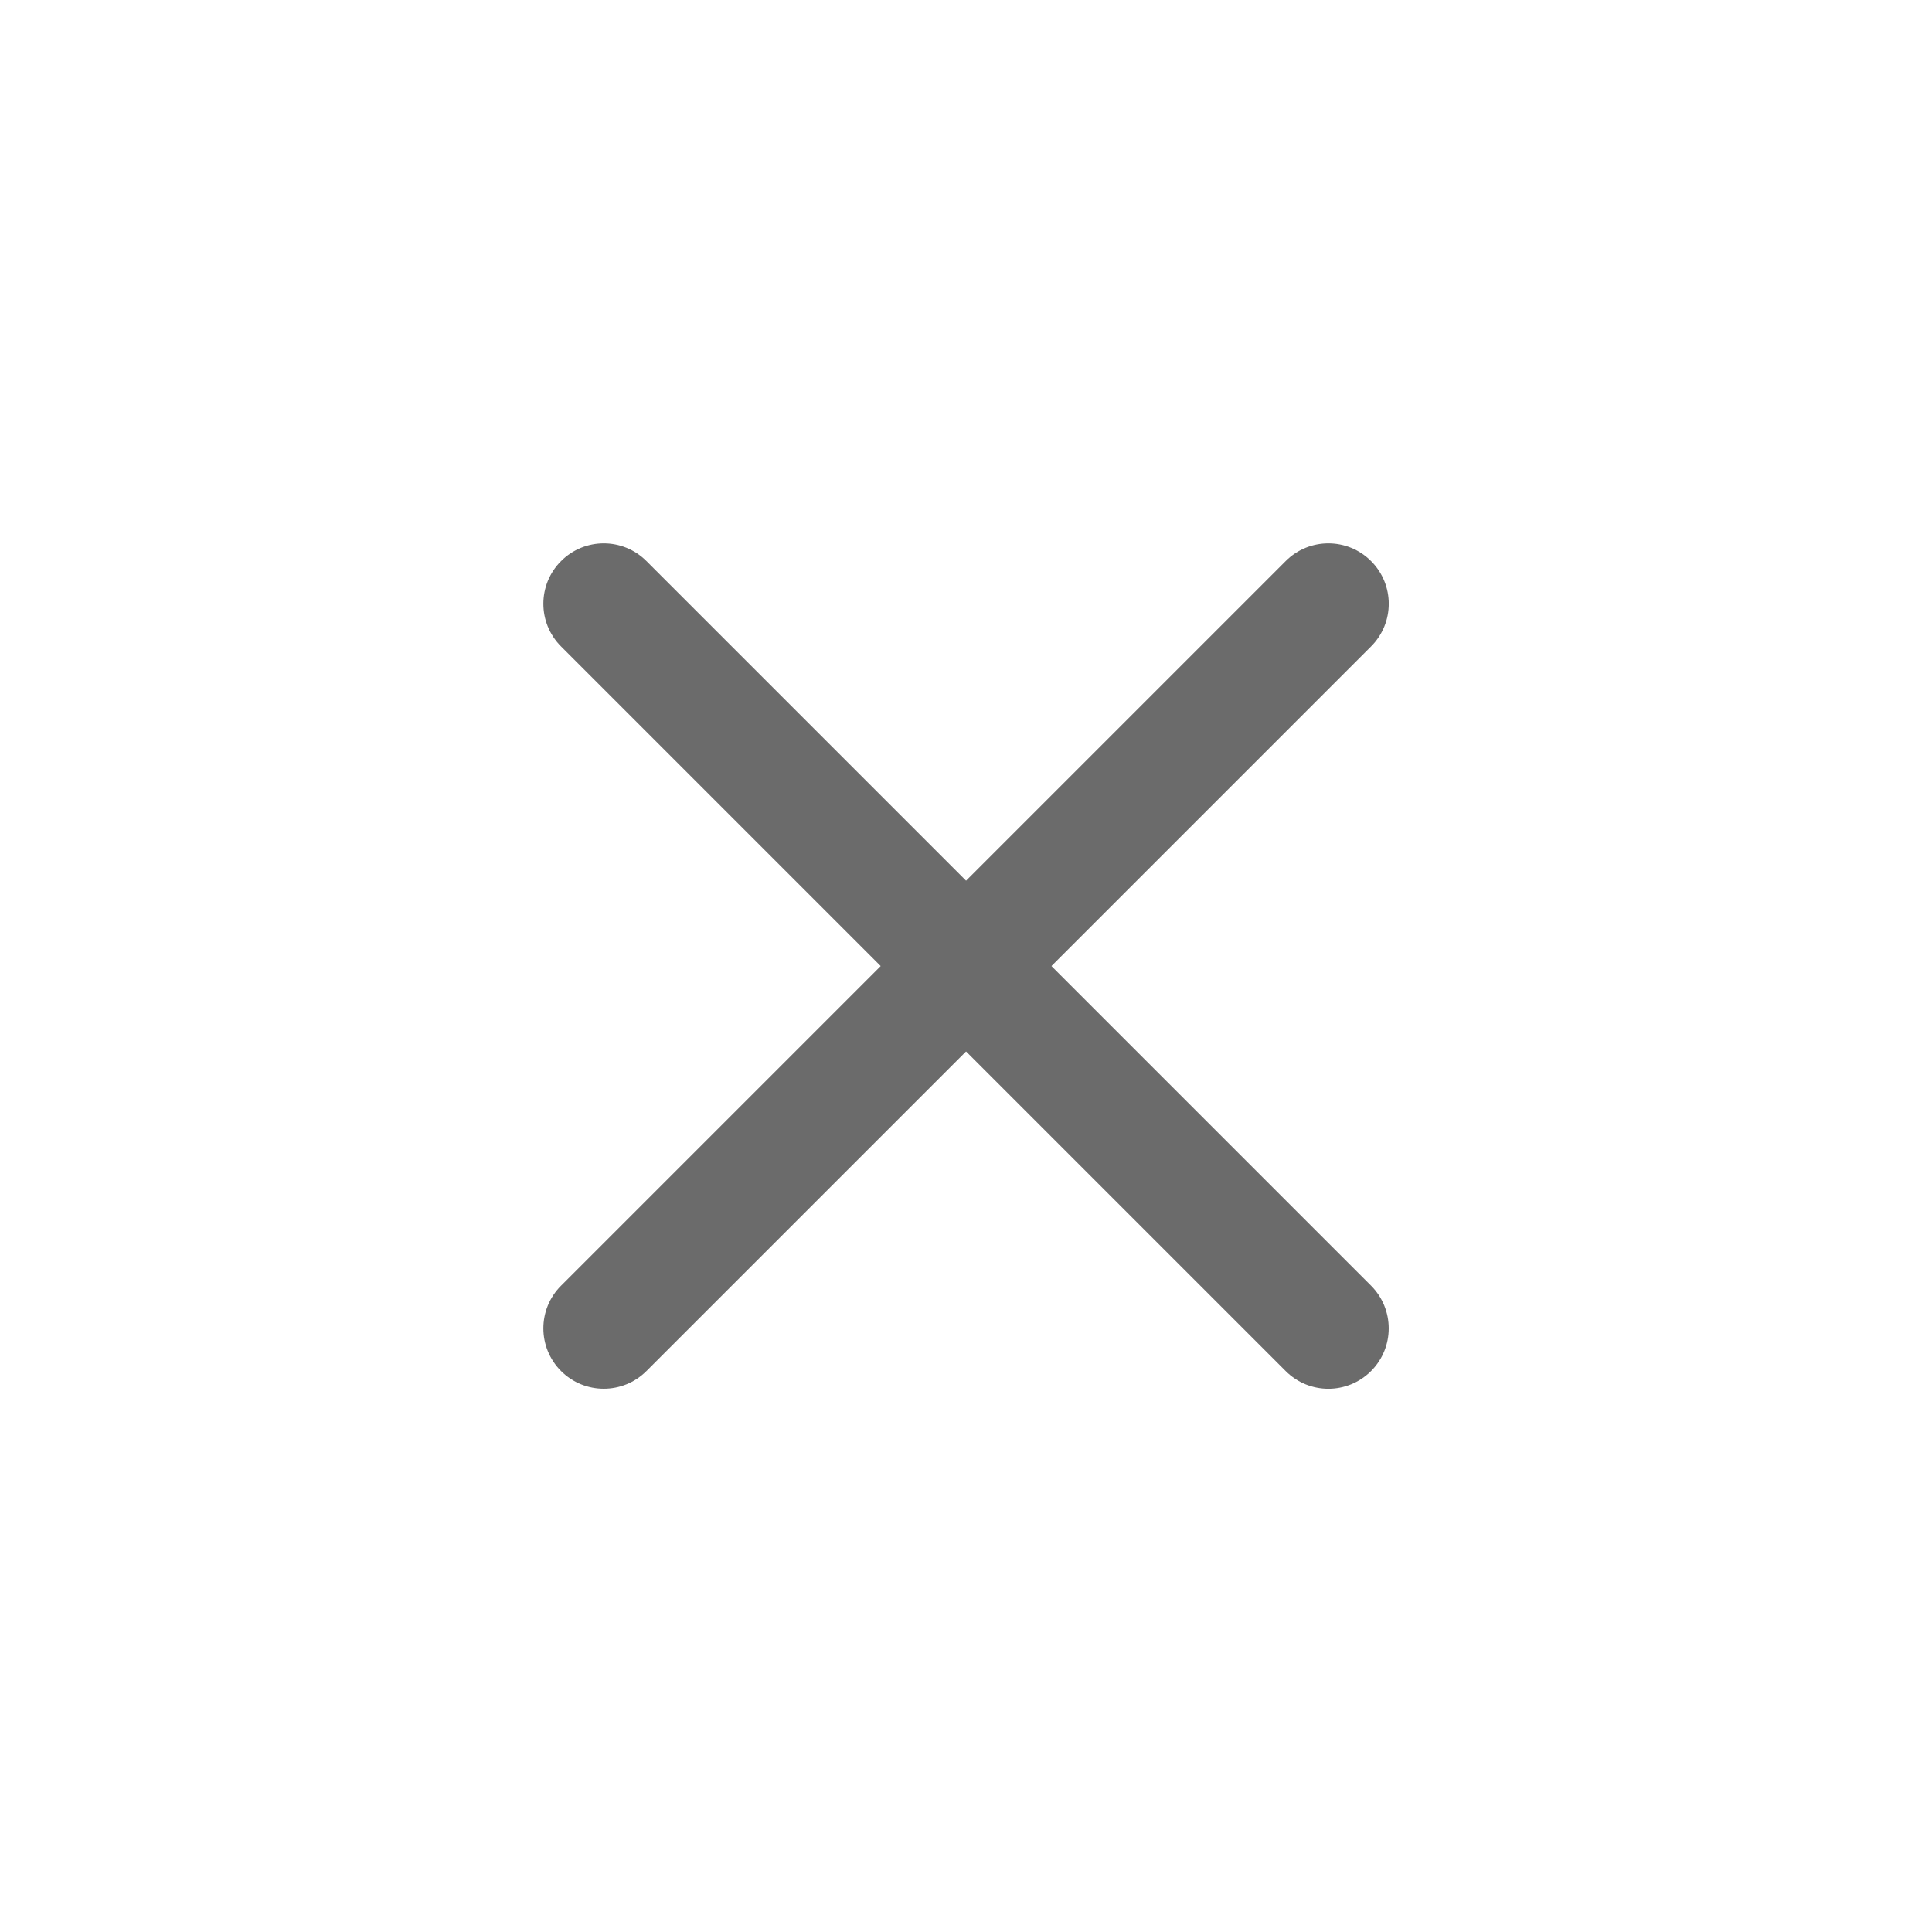
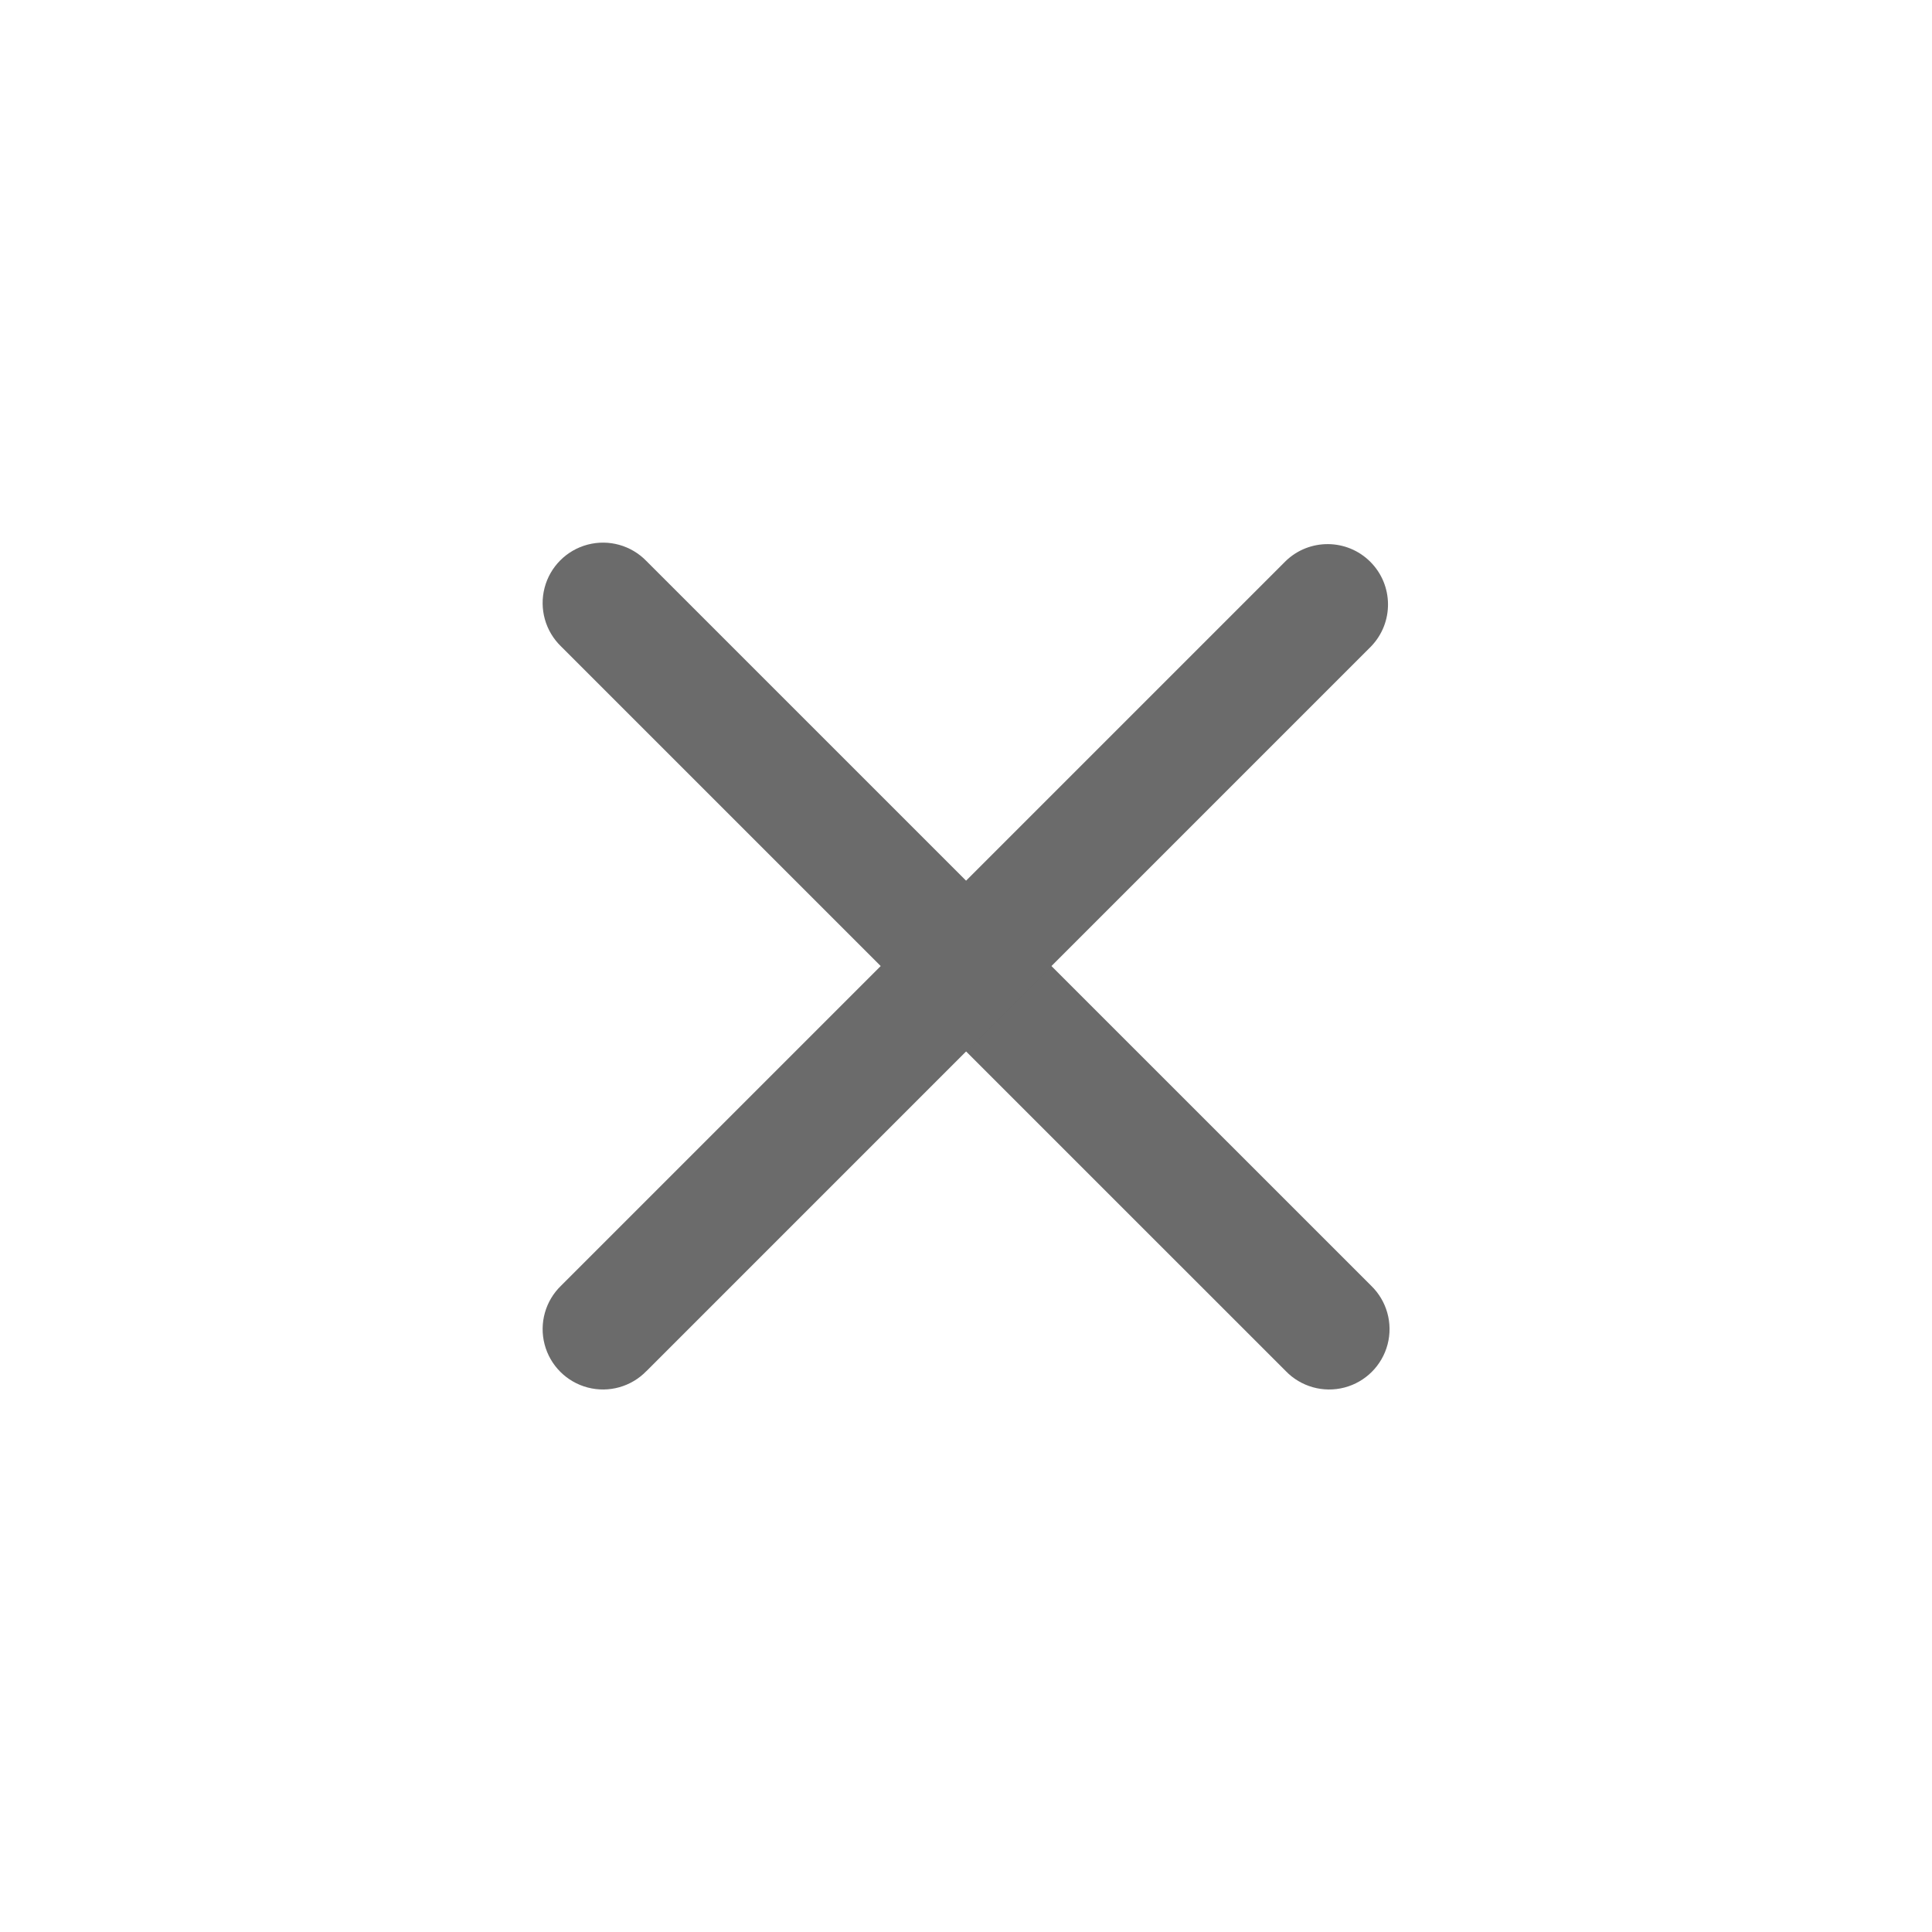
- <svg xmlns="http://www.w3.org/2000/svg" width="32px" height="32px" viewBox="0 0 32 32" version="1.1">
-   <defs />
-   <g id="Symbols" stroke="none" stroke-width="1" fill="none" fill-rule="evenodd">
-     <g id="Icons-/-32px-/-close-/-grey" fill="#6B6B6B" fill-rule="nonzero">
-       <g id="ic_close_32" transform="translate(9, 9)">
-         <path d="M0.293,1.707 C-0.098,1.317 -0.098,0.683 0.293,0.293 C0.683,-0.098 1.317,-0.098 1.707,0.293 L13.709,12.295 C14.099,12.685 14.099,13.319 13.709,13.709 C13.318,14.1 12.685,14.1 12.295,13.709 L0.293,1.707 Z" id="Line-2" />
-         <path d="M1.707,13.709 C1.317,14.099 0.683,14.099 0.293,13.709 C-0.098,13.318 -0.098,12.685 0.293,12.295 L12.295,0.293 C12.685,-0.098 13.319,-0.098 13.709,0.293 C14.1,0.683 14.1,1.317 13.709,1.707 L1.707,13.709 Z" id="Line-2" />
-       </g>
-     </g>
+ <svg xmlns="http://www.w3.org/2000/svg" width="32" height="32" viewBox="0 0 32 32">
+   <g transform="translate(9 9)" fill="#6B6B6B">
+     <path d="M.293 1.707A1 1 0 1 1 1.707.293L13.71 12.295a1 1 0 1 1-1.414 1.414L.293 1.707z" />
+     <path d="M1.707 13.709a1 1 0 1 1-1.414-1.414L12.295.293a1 1 0 0 1 1.414 1.414L1.707 13.71z" />
  </g>
</svg>
